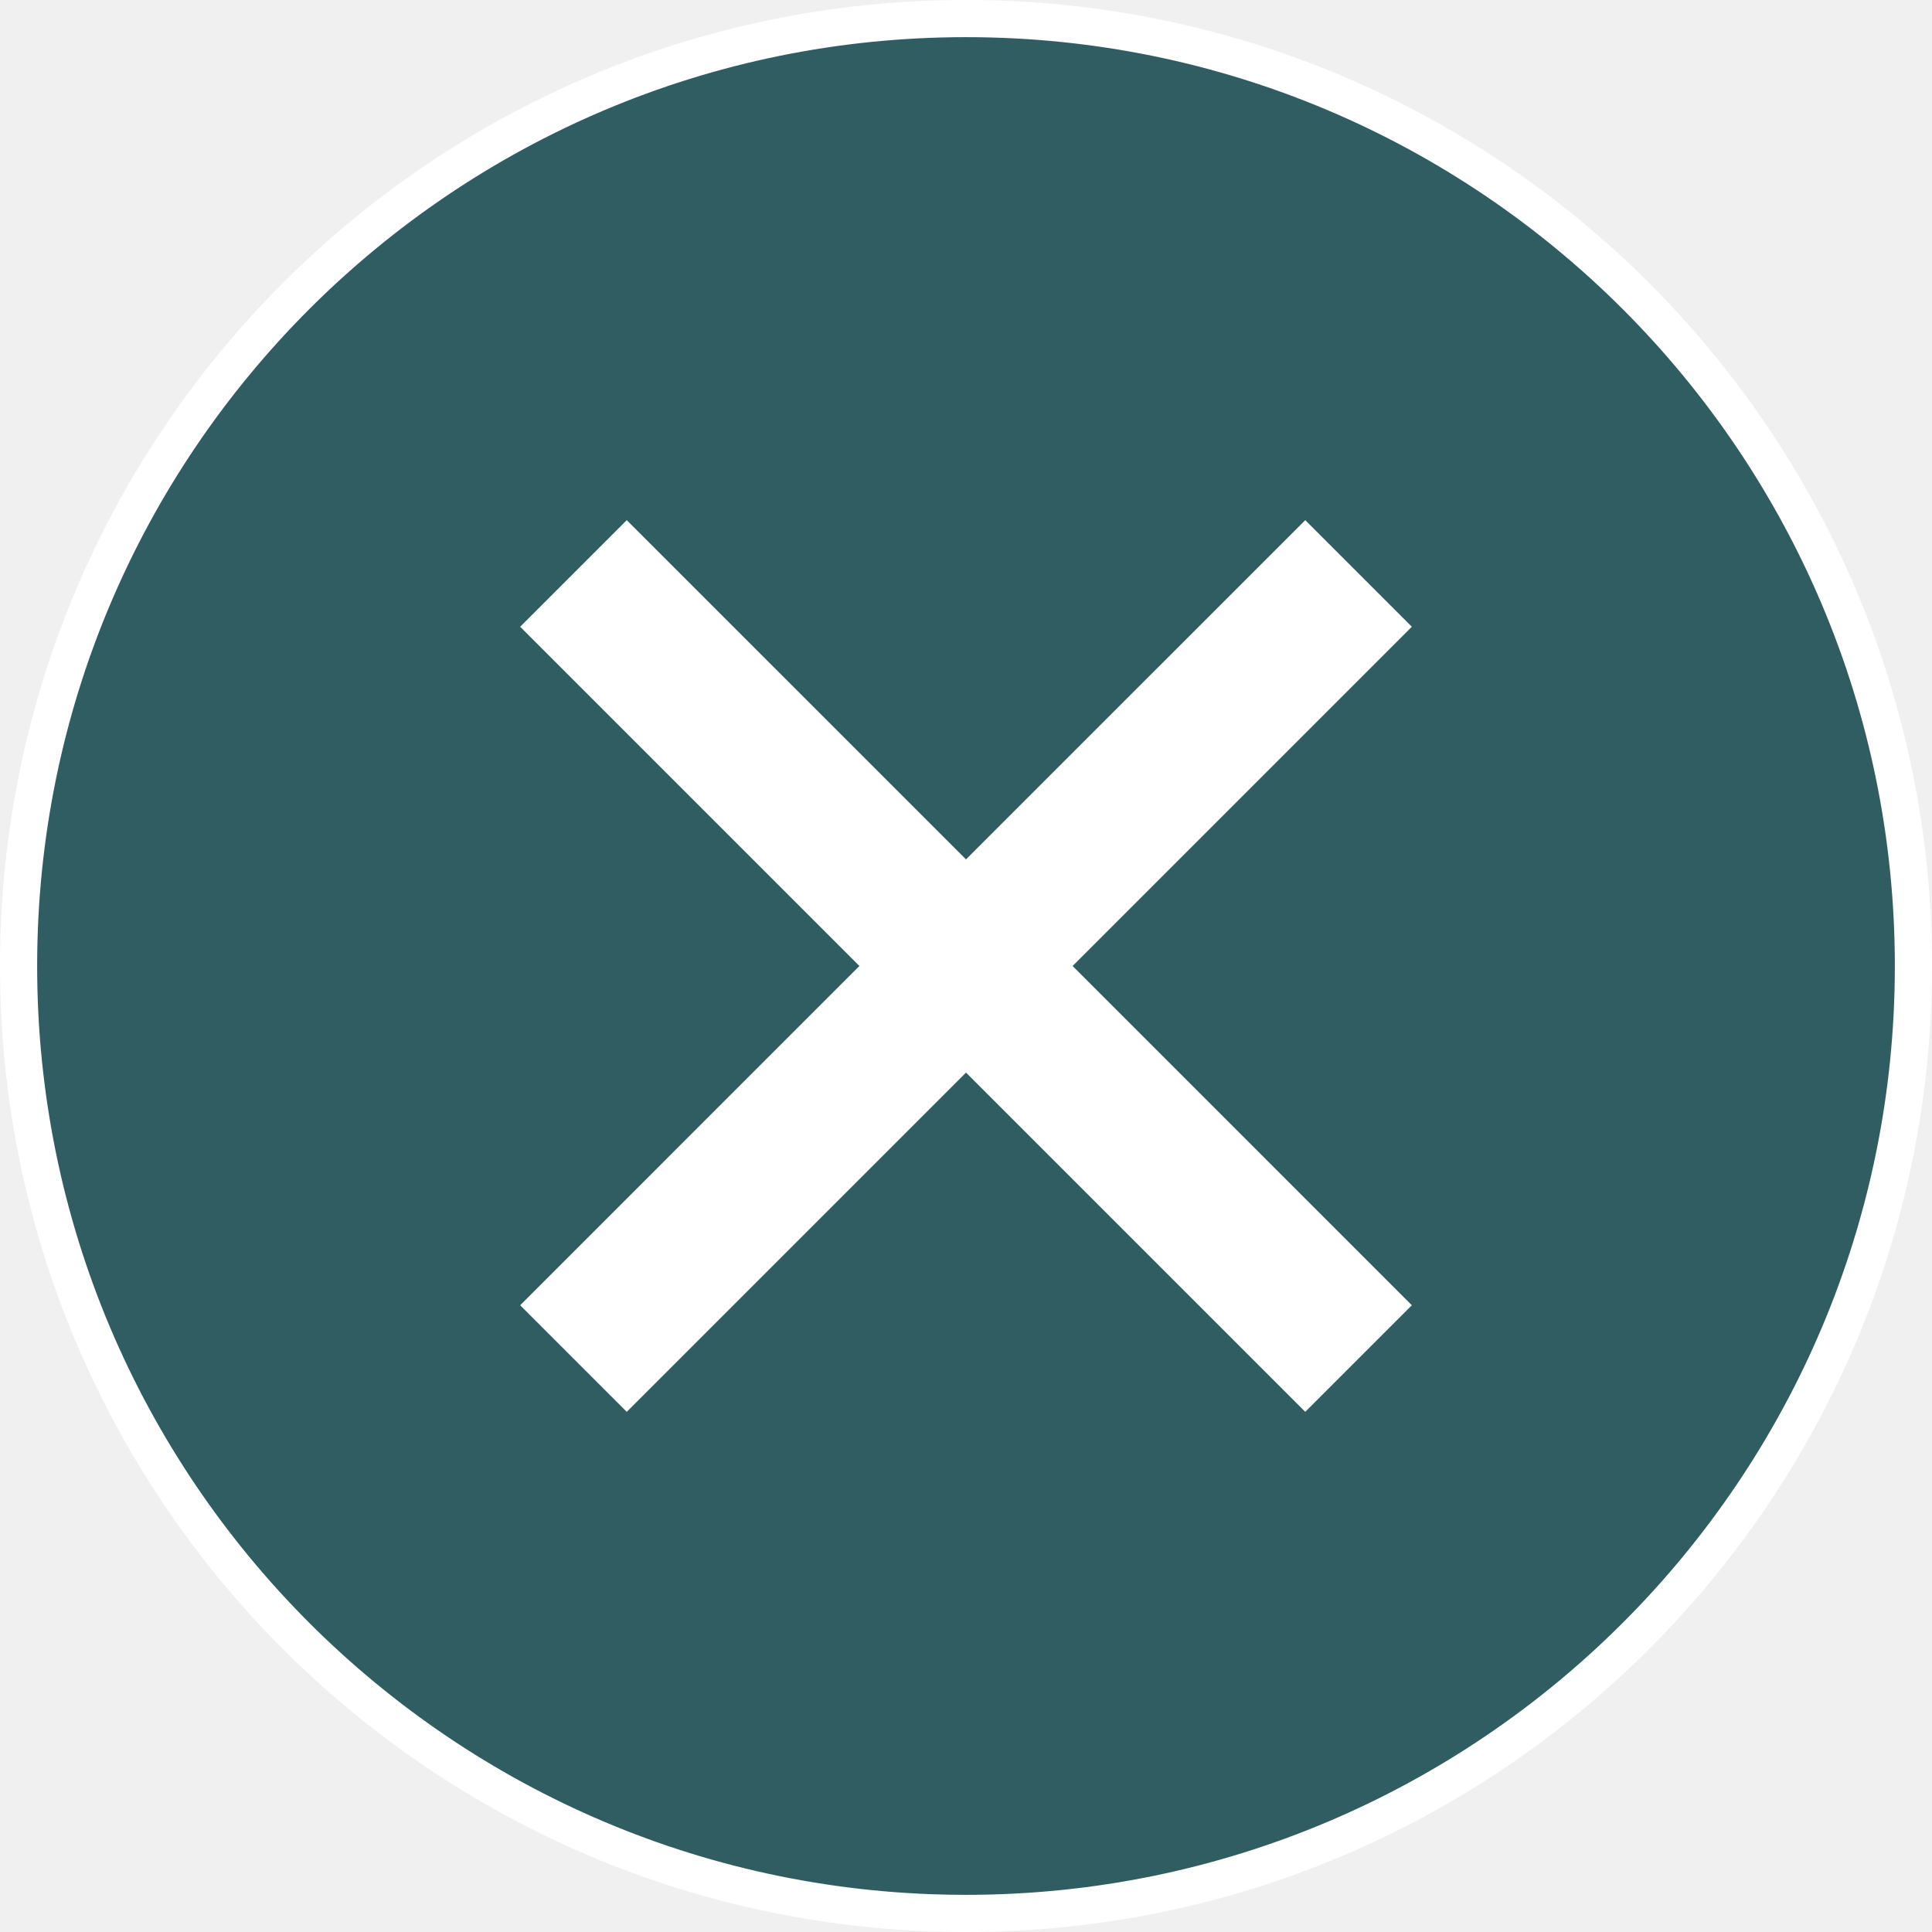
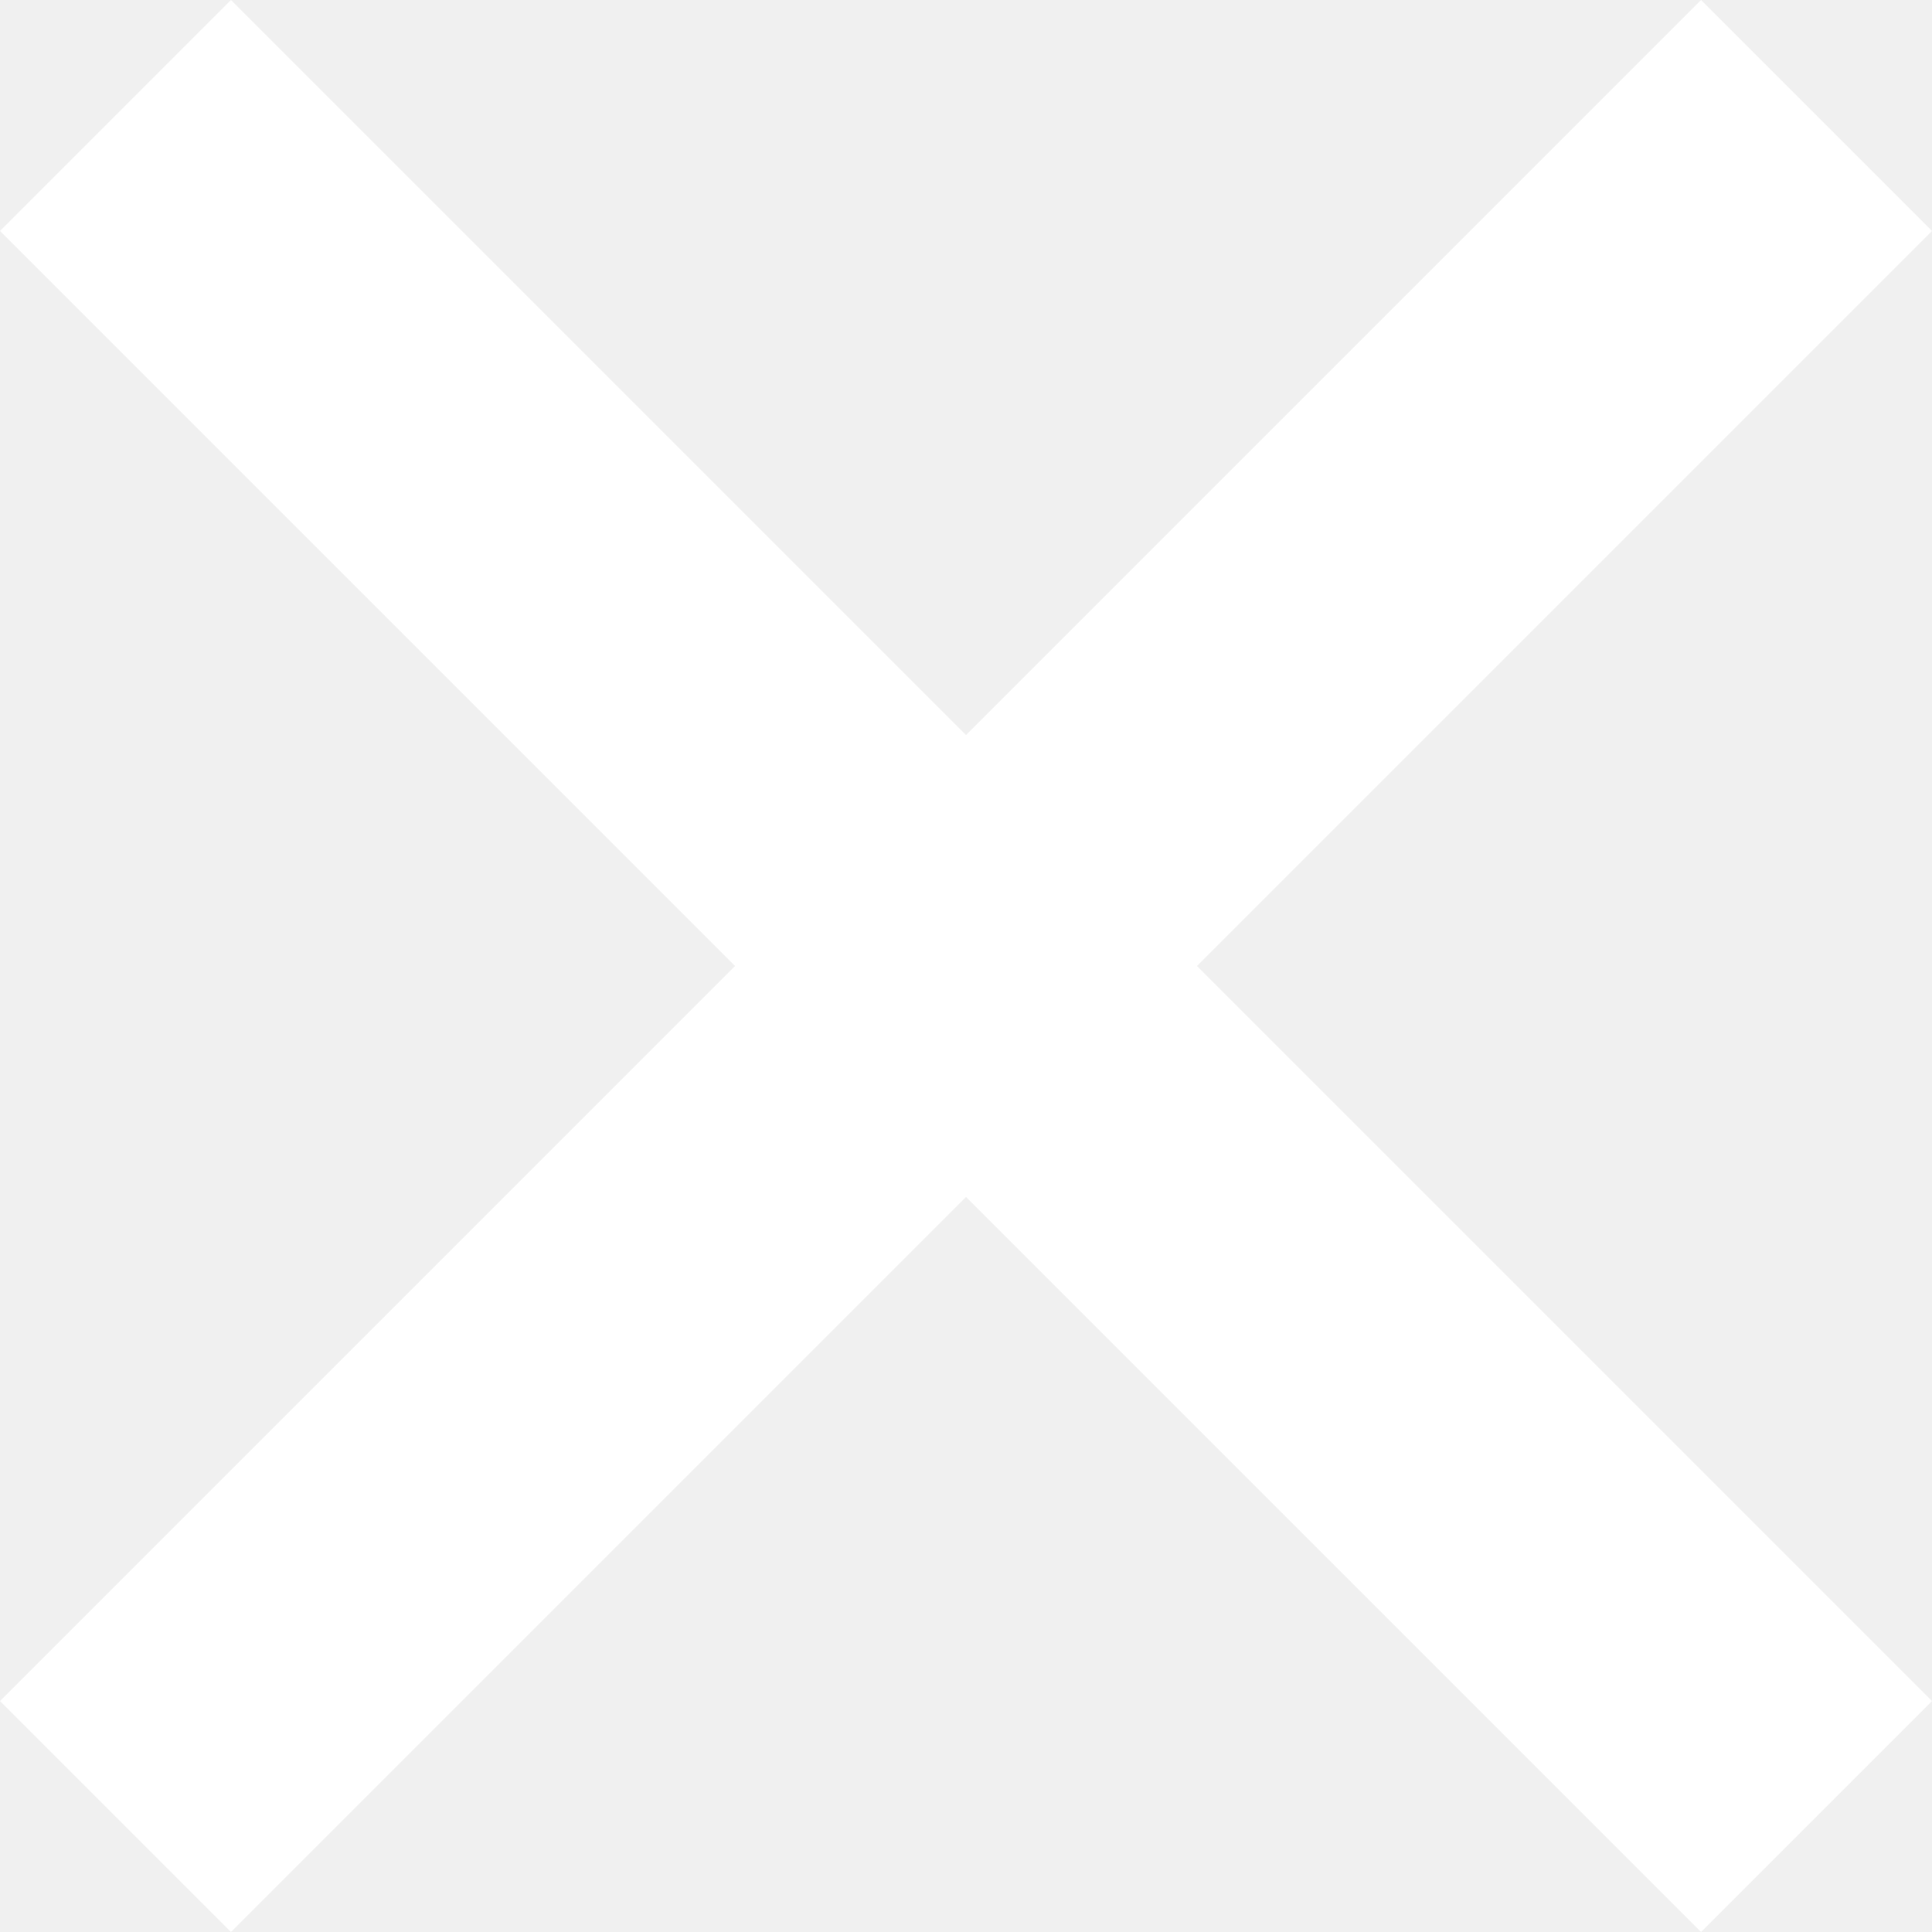
- <svg xmlns="http://www.w3.org/2000/svg" width="52" height="52" viewBox="0 0 52 52" fill="none">
-   <rect x="0.5" y="0.5" width="51" height="51" rx="25.5" fill="#2F5D62" />
-   <rect x="0.5" y="0.5" width="51" height="51" rx="25.5" stroke="white" />
-   <path d="M16.869 14L26 23.131L35.131 14L38 16.869L28.869 26L38 35.131L35.131 38L26 28.869L16.869 38L14 35.131L23.131 26L14 16.869L16.869 14Z" fill="white" />
+ <svg xmlns="http://www.w3.org/2000/svg" width="24" height="24" viewBox="0 0 24 24" fill="none">
+   <path d="M2.869 0L12 9.131L21.131 0L24 2.869L14.869 12L24 21.131L21.131 24L12 14.869L2.869 24L0 21.131L9.131 12L0 2.869L2.869 0Z" fill="white" />
</svg>
